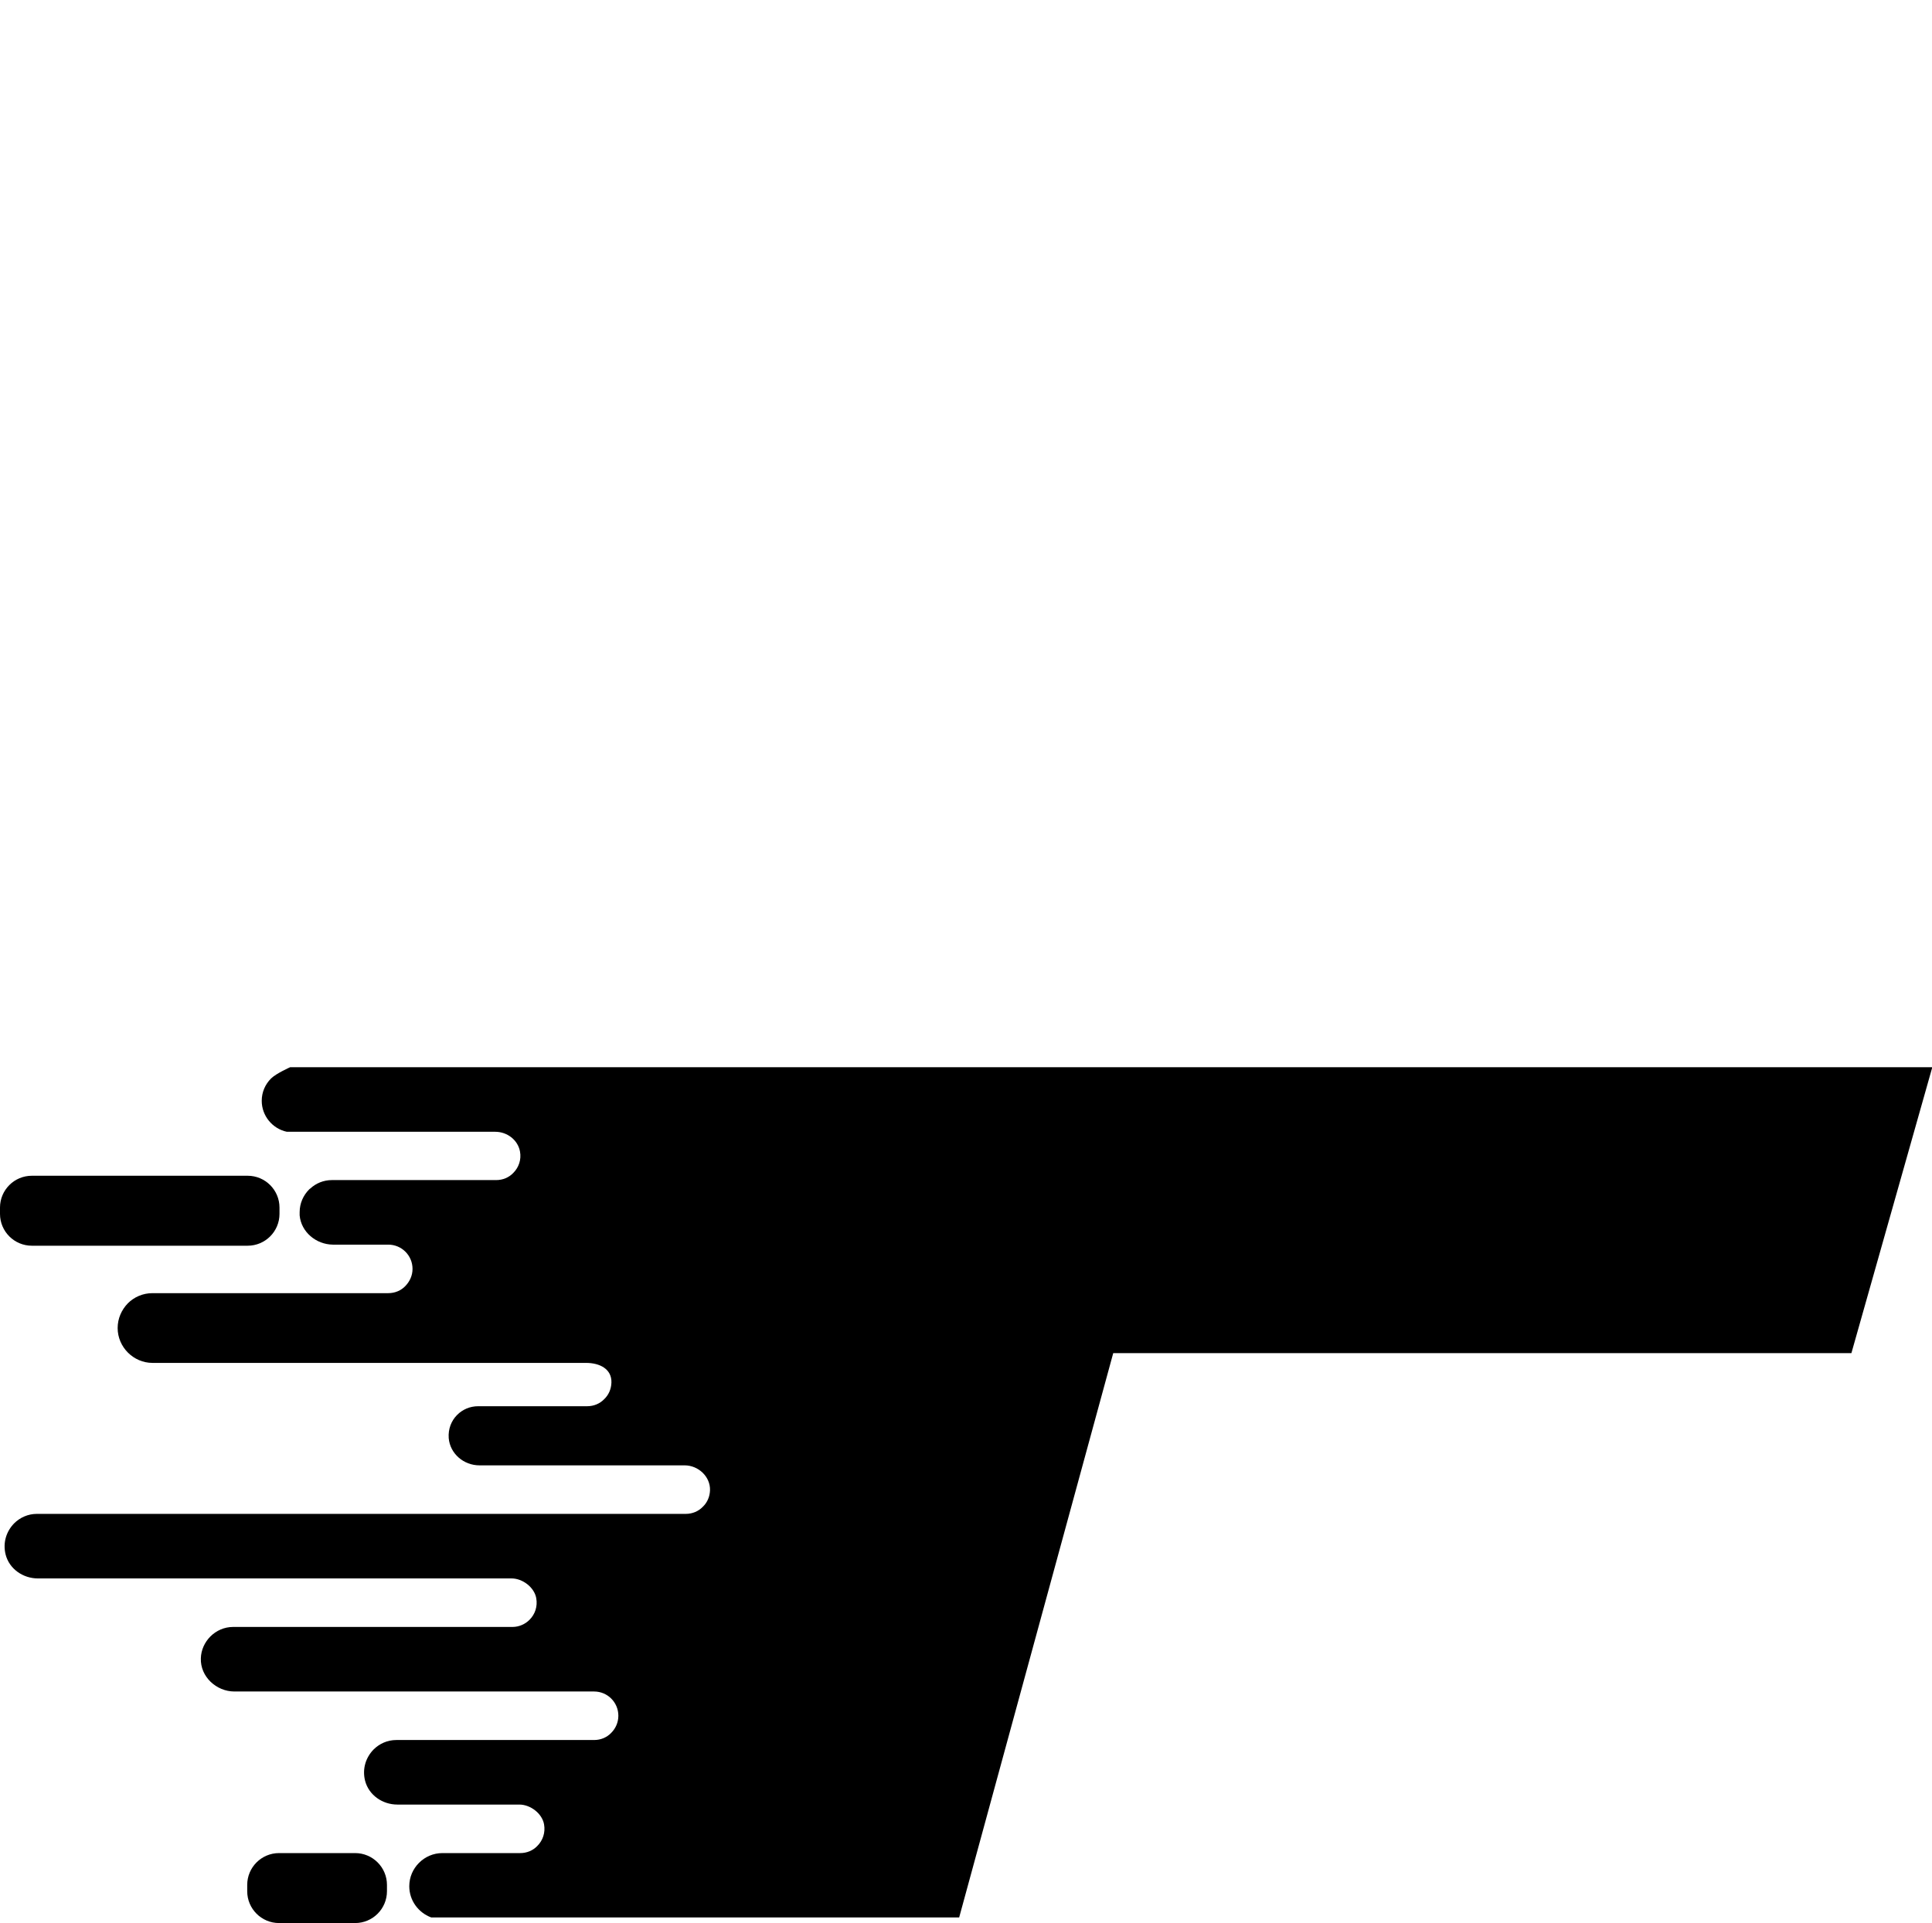
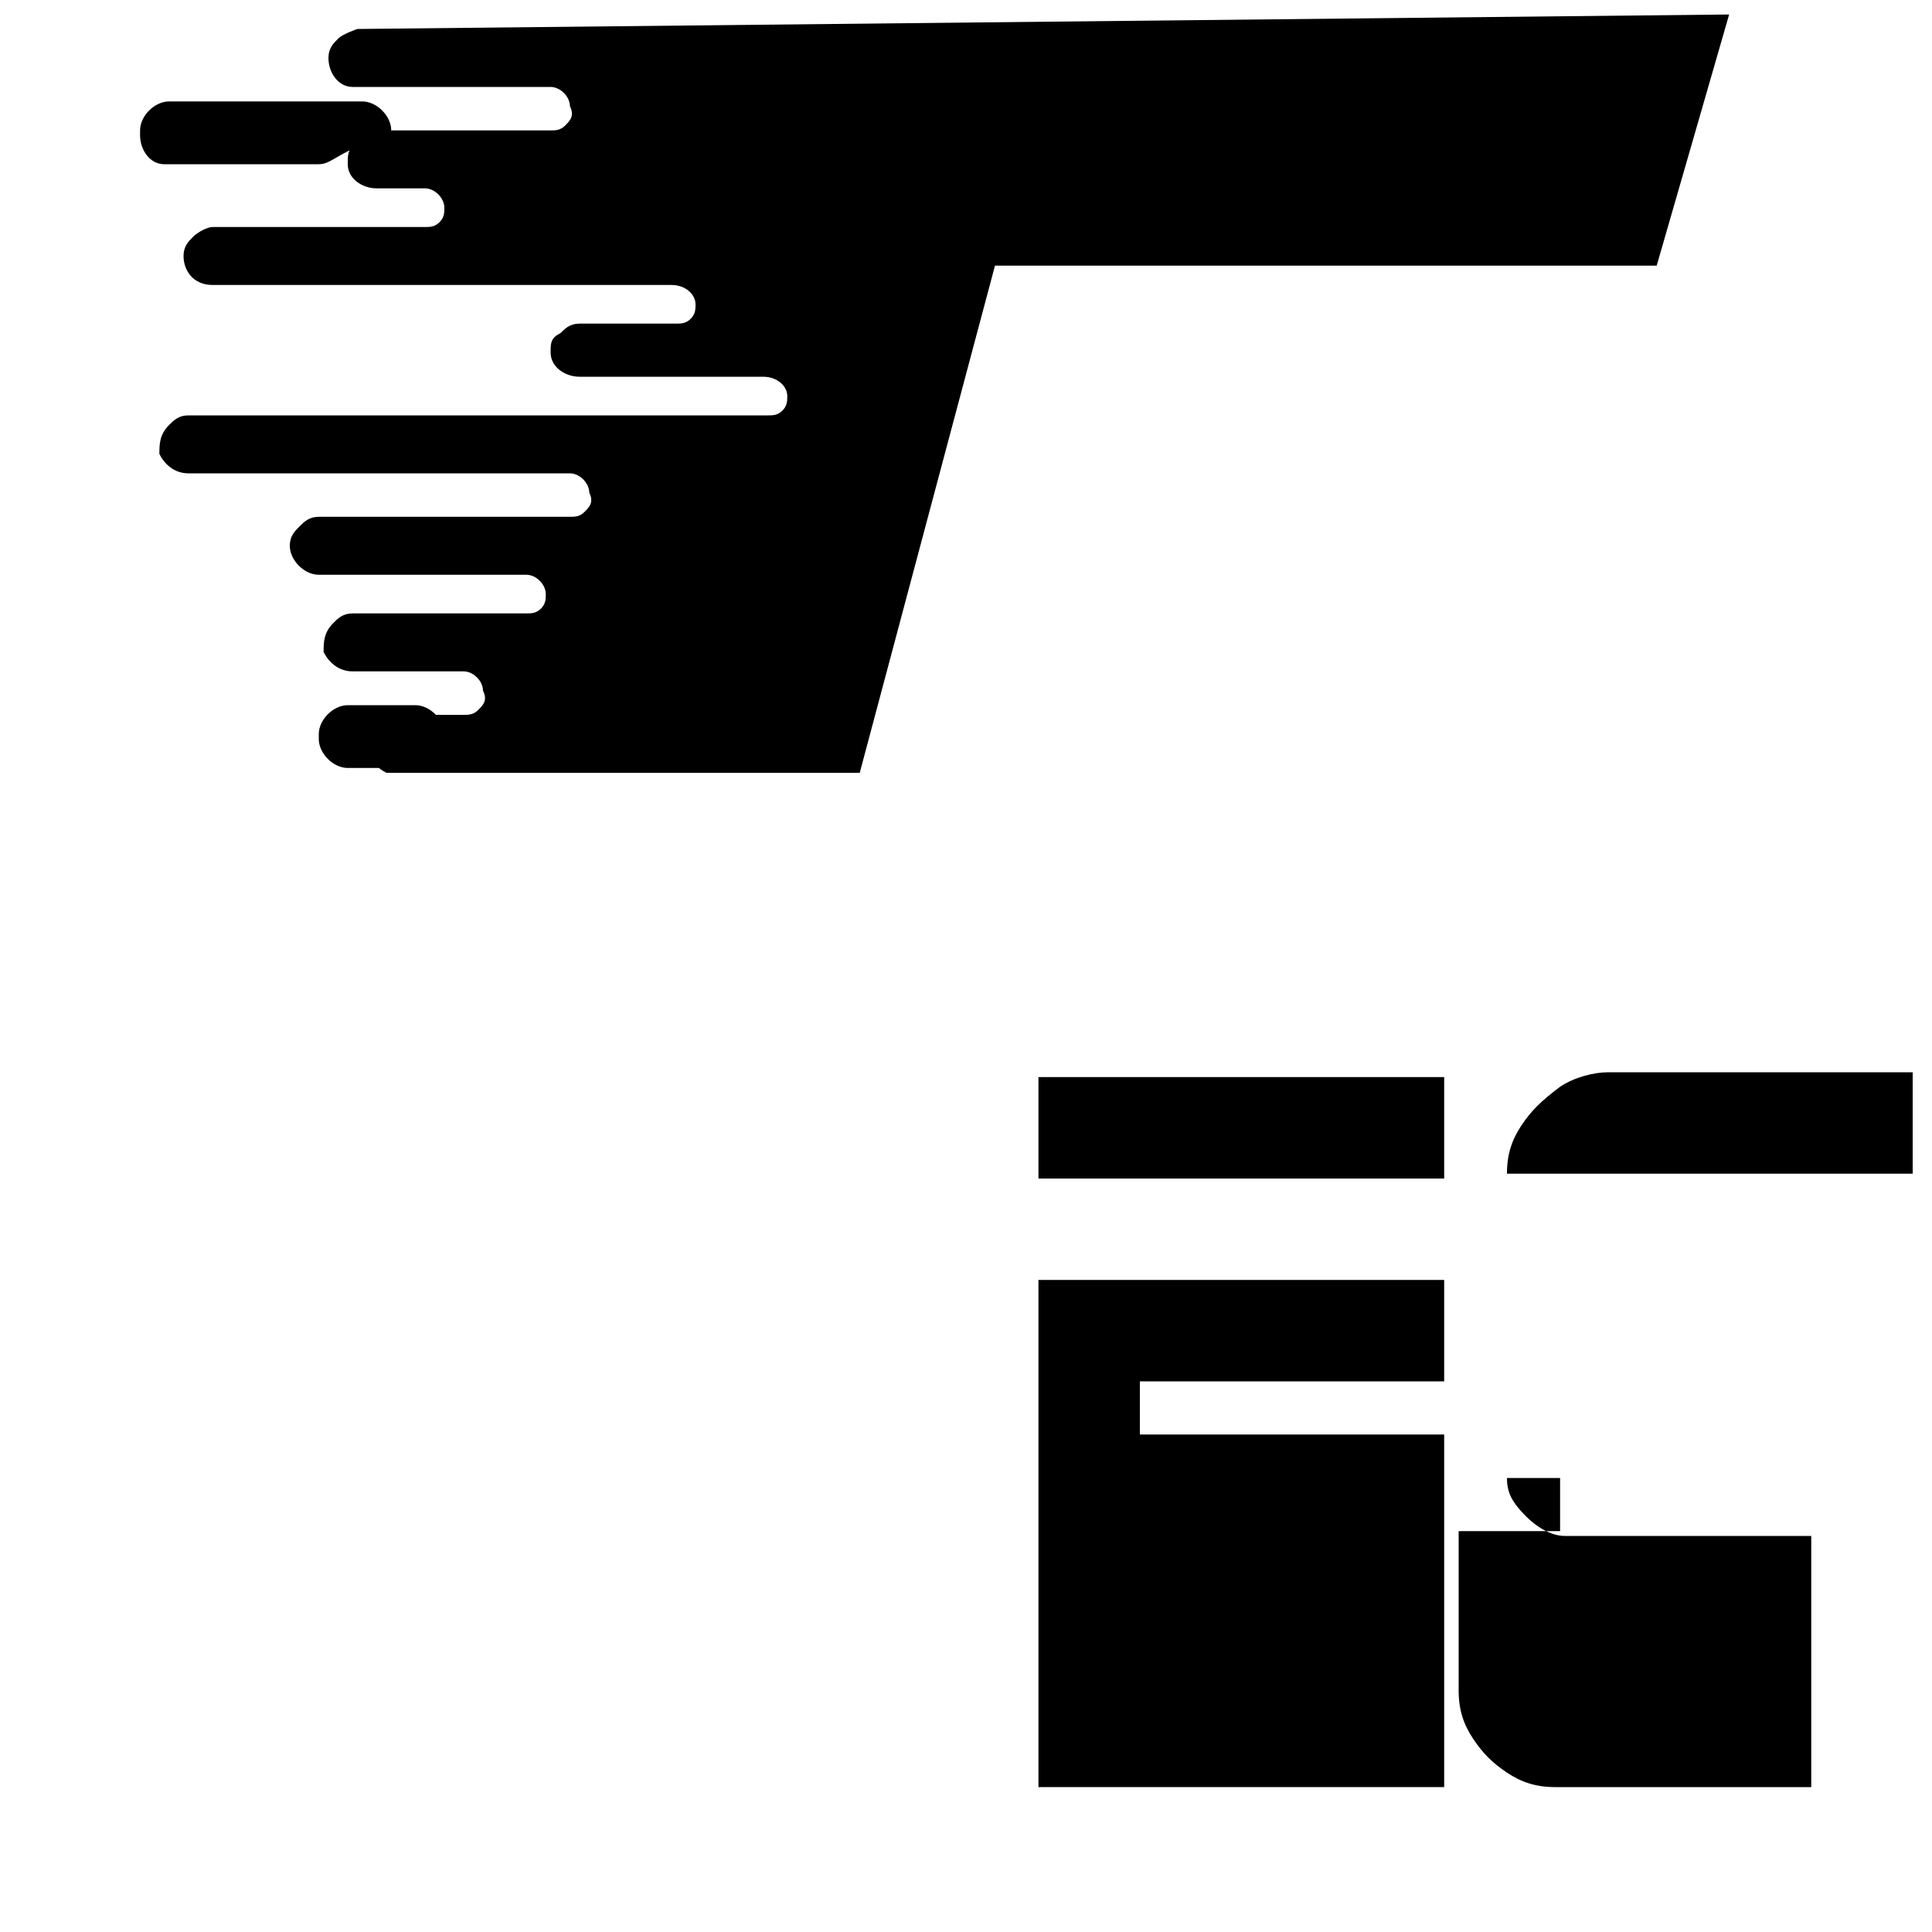
- <svg xmlns="http://www.w3.org/2000/svg" id="Layer_1" data-name="Layer 1" viewBox="0 0 89.17 88.77">
-   <defs>
-     <style>
-       .cls-1 {
-         stroke-width: 0px;
-       }
-     </style>
-   </defs>
-   <path class="cls-1" d="m89.17,49.32l-3.72,13.15h-34.07l-7.11,26.05h-24.37c-.59-.22-1.01-.78-1.01-1.44,0-.42.17-.8.45-1.08h0c.28-.28.66-.45,1.08-.45h3.59c.31,0,.59-.12.79-.33.25-.25.38-.61.31-1-.09-.5-.63-.91-1.14-.91h-5.63c-.69,0-1.32-.44-1.49-1.1-.14-.56.04-1.08.39-1.44.27-.27.64-.44,1.05-.44h9.13c.31,0,.59-.12.79-.33.2-.2.33-.48.33-.79,0-.62-.5-1.12-1.12-1.12H10.82c-.84,0-1.58-.69-1.55-1.53.01-.39.18-.75.44-1.01.27-.27.64-.44,1.05-.44h12.89c.31,0,.59-.13.79-.33.25-.25.38-.61.31-1-.09-.5-.63-.91-1.14-.91H1.75c-.69,0-1.32-.44-1.49-1.1-.14-.56.04-1.08.39-1.44.27-.27.64-.44,1.05-.44h29.95c.31,0,.59-.12.79-.33.2-.19.32-.46.33-.76.02-.63-.54-1.15-1.17-1.15h-9.47c-.73,0-1.36-.54-1.42-1.26-.03-.42.12-.8.39-1.07.25-.25.59-.4.97-.4h5.03c.31,0,.59-.12.79-.33.2-.19.32-.46.33-.76.02-.63-.54-.91-1.17-.91h-11.48s-8.53,0-8.53,0c-.88,0-1.61-.73-1.61-1.61,0-.44.18-.84.47-1.14.29-.29.69-.47,1.14-.47h10.88c.31,0,.59-.12.79-.33s.33-.48.33-.79c0-.62-.5-1.12-1.12-1.12h-2.56c-.77-.01-1.46-.58-1.53-1.35,0-.05,0-.1,0-.15,0-.41.17-.78.44-1.05.01-.01.03-.03.05-.04.26-.24.61-.39,1-.39h7.58c.31,0,.59-.12.79-.33.25-.25.38-.61.31-.99-.1-.54-.6-.91-1.14-.91h-9.57s-.03,0-.05,0c-.66-.14-1.16-.73-1.16-1.43,0-.4.16-.76.43-1.03.23-.23.88-.52.88-.52h75.82Z" />
-   <rect class="cls-1" x="0" y="54.28" width="12.9" height="3.23" rx="1.47" ry="1.47" />
-   <rect class="cls-1" x="11.41" y="85.55" width="6.45" height="3.23" rx="1.47" ry="1.47" />
+ <svg xmlns="http://www.w3.org/2000/svg" version="1.1" x="0px" y="0px" viewBox="0 0 40 40" style="enable-background:new 0 0 40 40;" xml:space="preserve">
+   <g>
+     <g>
+       <path d="M35.8,0.3l-1.5,5.2H20.6l-2.8,10.5H8c-0.2-0.1-0.4-0.3-0.4-0.6c0-0.2,0.1-0.3,0.2-0.4l0,0c0.1-0.1,0.3-0.2,0.4-0.2h1.4    c0.1,0,0.2,0,0.3-0.1c0.1-0.1,0.2-0.2,0.1-0.4c0-0.2-0.2-0.4-0.4-0.4H7.3c-0.3,0-0.5-0.2-0.6-0.4c0-0.2,0-0.4,0.2-0.6    c0.1-0.1,0.2-0.2,0.4-0.2h3.6c0.1,0,0.2,0,0.3-0.1c0.1-0.1,0.1-0.2,0.1-0.3c0-0.2-0.2-0.4-0.4-0.4H6.6c-0.3,0-0.6-0.3-0.6-0.6    c0-0.2,0.1-0.3,0.2-0.4c0.1-0.1,0.2-0.2,0.4-0.2h5.2c0.1,0,0.2,0,0.3-0.1c0.1-0.1,0.2-0.2,0.1-0.4c0-0.2-0.2-0.4-0.4-0.4H3.9    c-0.3,0-0.5-0.2-0.6-0.4c0-0.2,0-0.4,0.2-0.6c0.1-0.1,0.2-0.2,0.4-0.2h12c0.1,0,0.2,0,0.3-0.1c0.1-0.1,0.1-0.2,0.1-0.3    c0-0.2-0.2-0.4-0.5-0.4h-3.8c-0.3,0-0.6-0.2-0.6-0.5c0-0.2,0-0.3,0.2-0.4c0.1-0.1,0.2-0.2,0.4-0.2h2c0.1,0,0.2,0,0.3-0.1    c0.1-0.1,0.1-0.2,0.1-0.3c0-0.2-0.2-0.4-0.5-0.4l-4.6,0l0,0H4.4c-0.4,0-0.6-0.3-0.6-0.6c0-0.2,0.1-0.3,0.2-0.4    c0.1-0.1,0.3-0.2,0.4-0.2h4.4c0.1,0,0.2,0,0.3-0.1s0.1-0.2,0.1-0.3c0-0.2-0.2-0.4-0.4-0.4l-1,0c-0.3,0-0.6-0.2-0.6-0.5    c0,0,0,0,0-0.1c0-0.2,0.1-0.3,0.2-0.4c0,0,0,0,0,0c0.1-0.1,0.2-0.2,0.4-0.2h3.6c0.1,0,0.2,0,0.3-0.1c0.1-0.1,0.2-0.2,0.1-0.4    c0-0.2-0.2-0.4-0.4-0.4H7.3c0,0,0,0,0,0c-0.3,0-0.5-0.3-0.5-0.6c0-0.2,0.1-0.3,0.2-0.4c0.1-0.1,0.4-0.2,0.4-0.2L35.8,0.3    L35.8,0.3z" />
+       <path d="M6.6,3.4H3.4c-0.3,0-0.5-0.3-0.5-0.6V2.7c0-0.3,0.3-0.6,0.6-0.6h4c0.3,0,0.6,0.3,0.6,0.6v0.1C7.0,3.1,6.9,3.4,6.6,3.4z" />
+       <path d="M8.6,15.9H7.2c-0.3,0-0.6-0.3-0.6-0.6v-0.1c0-0.3,0.3-0.6,0.6-0.6h1.4c0.3,0,0.6,0.3,0.6,0.6v0.1    C9.2,15.6,8.9,15.9,8.6,15.9z" />
+     </g>
+     <g>
+       <path d="M21.5,24.4v-2.1h8.4v2.1H21.5z M21.5,37V26.5h8.4v2.1h-6.3v1.1h6.3V37H21.5z" />
+       <path d="M31.2,24.3c0-0.4,0.1-0.7,0.3-1c0.2-0.3,0.4-0.5,0.8-0.8c0.3-0.2,0.7-0.3,1-0.3h6.3v2.1H31.2V24.3z M31.2,30.6    c0,0.3,0.1,0.5,0.4,0.8c0.2,0.2,0.5,0.4,0.8,0.4h5.1V37h-5.3c-0.4,0-0.7-0.1-1-0.3c-0.3-0.2-0.5-0.4-0.7-0.7    c-0.2-0.3-0.3-0.6-0.3-1v-3.3h2.1v-1.1H31.2z" />
+     </g>
+   </g>
</svg>
